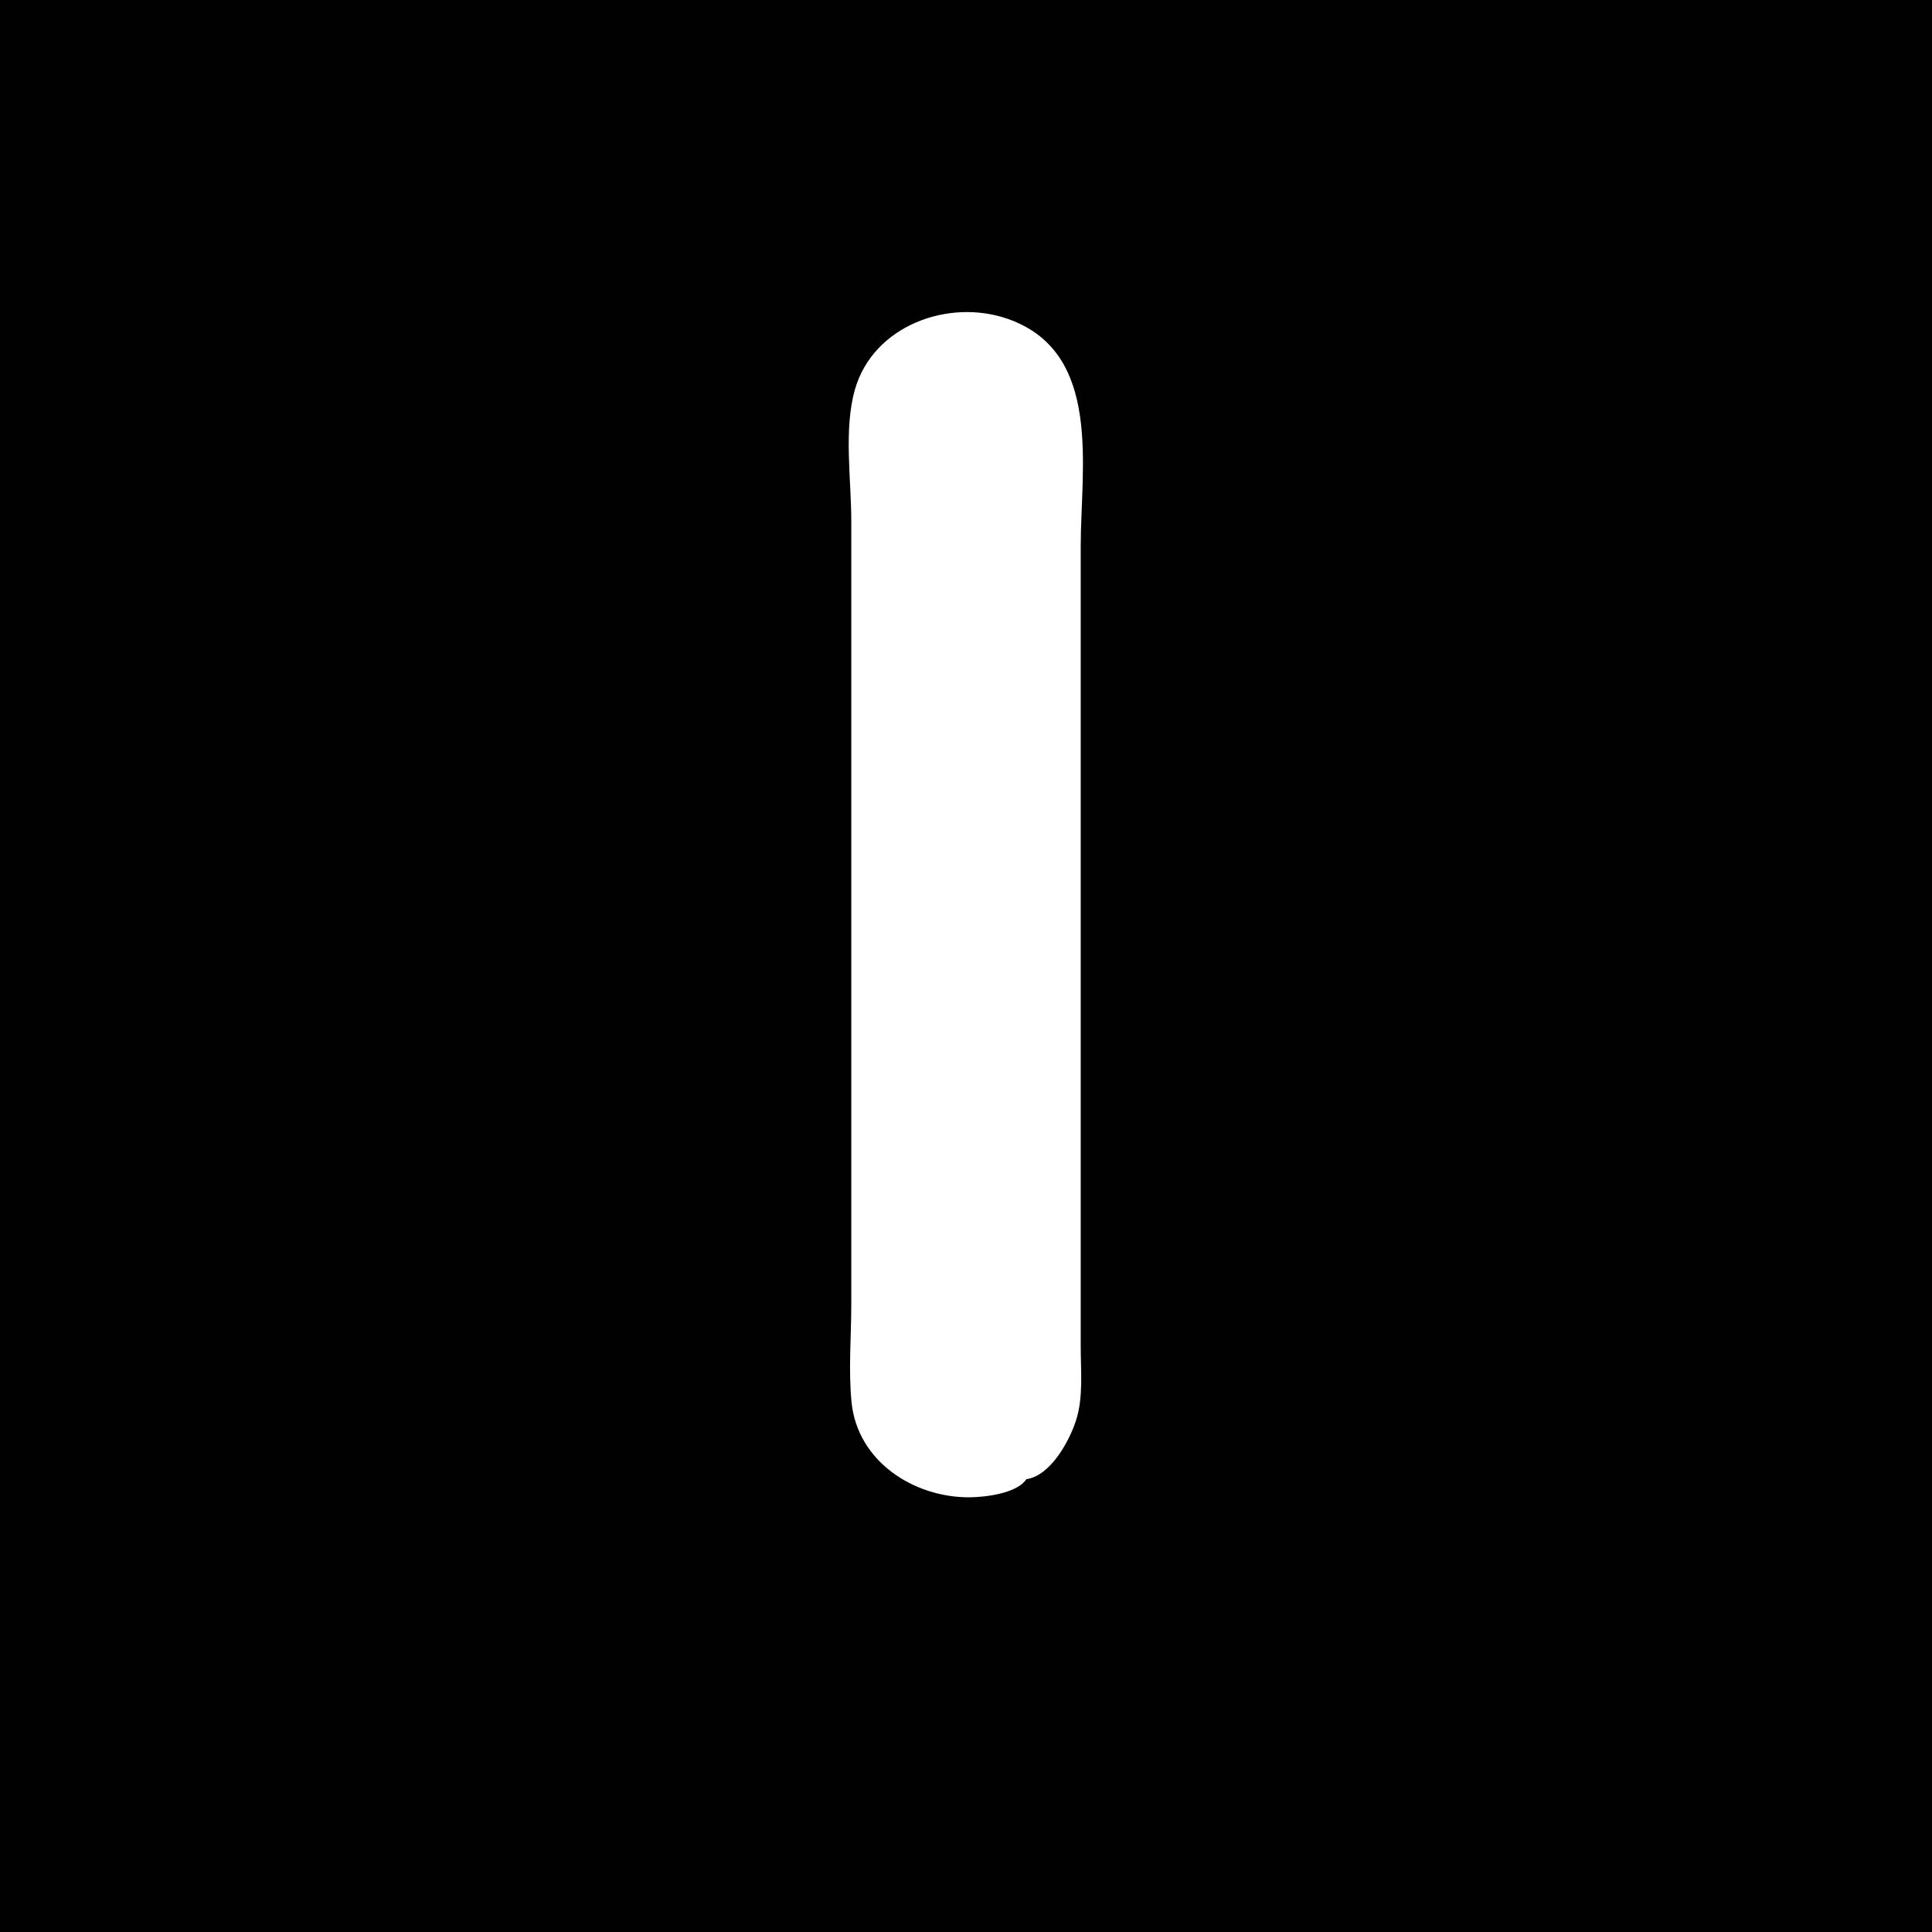
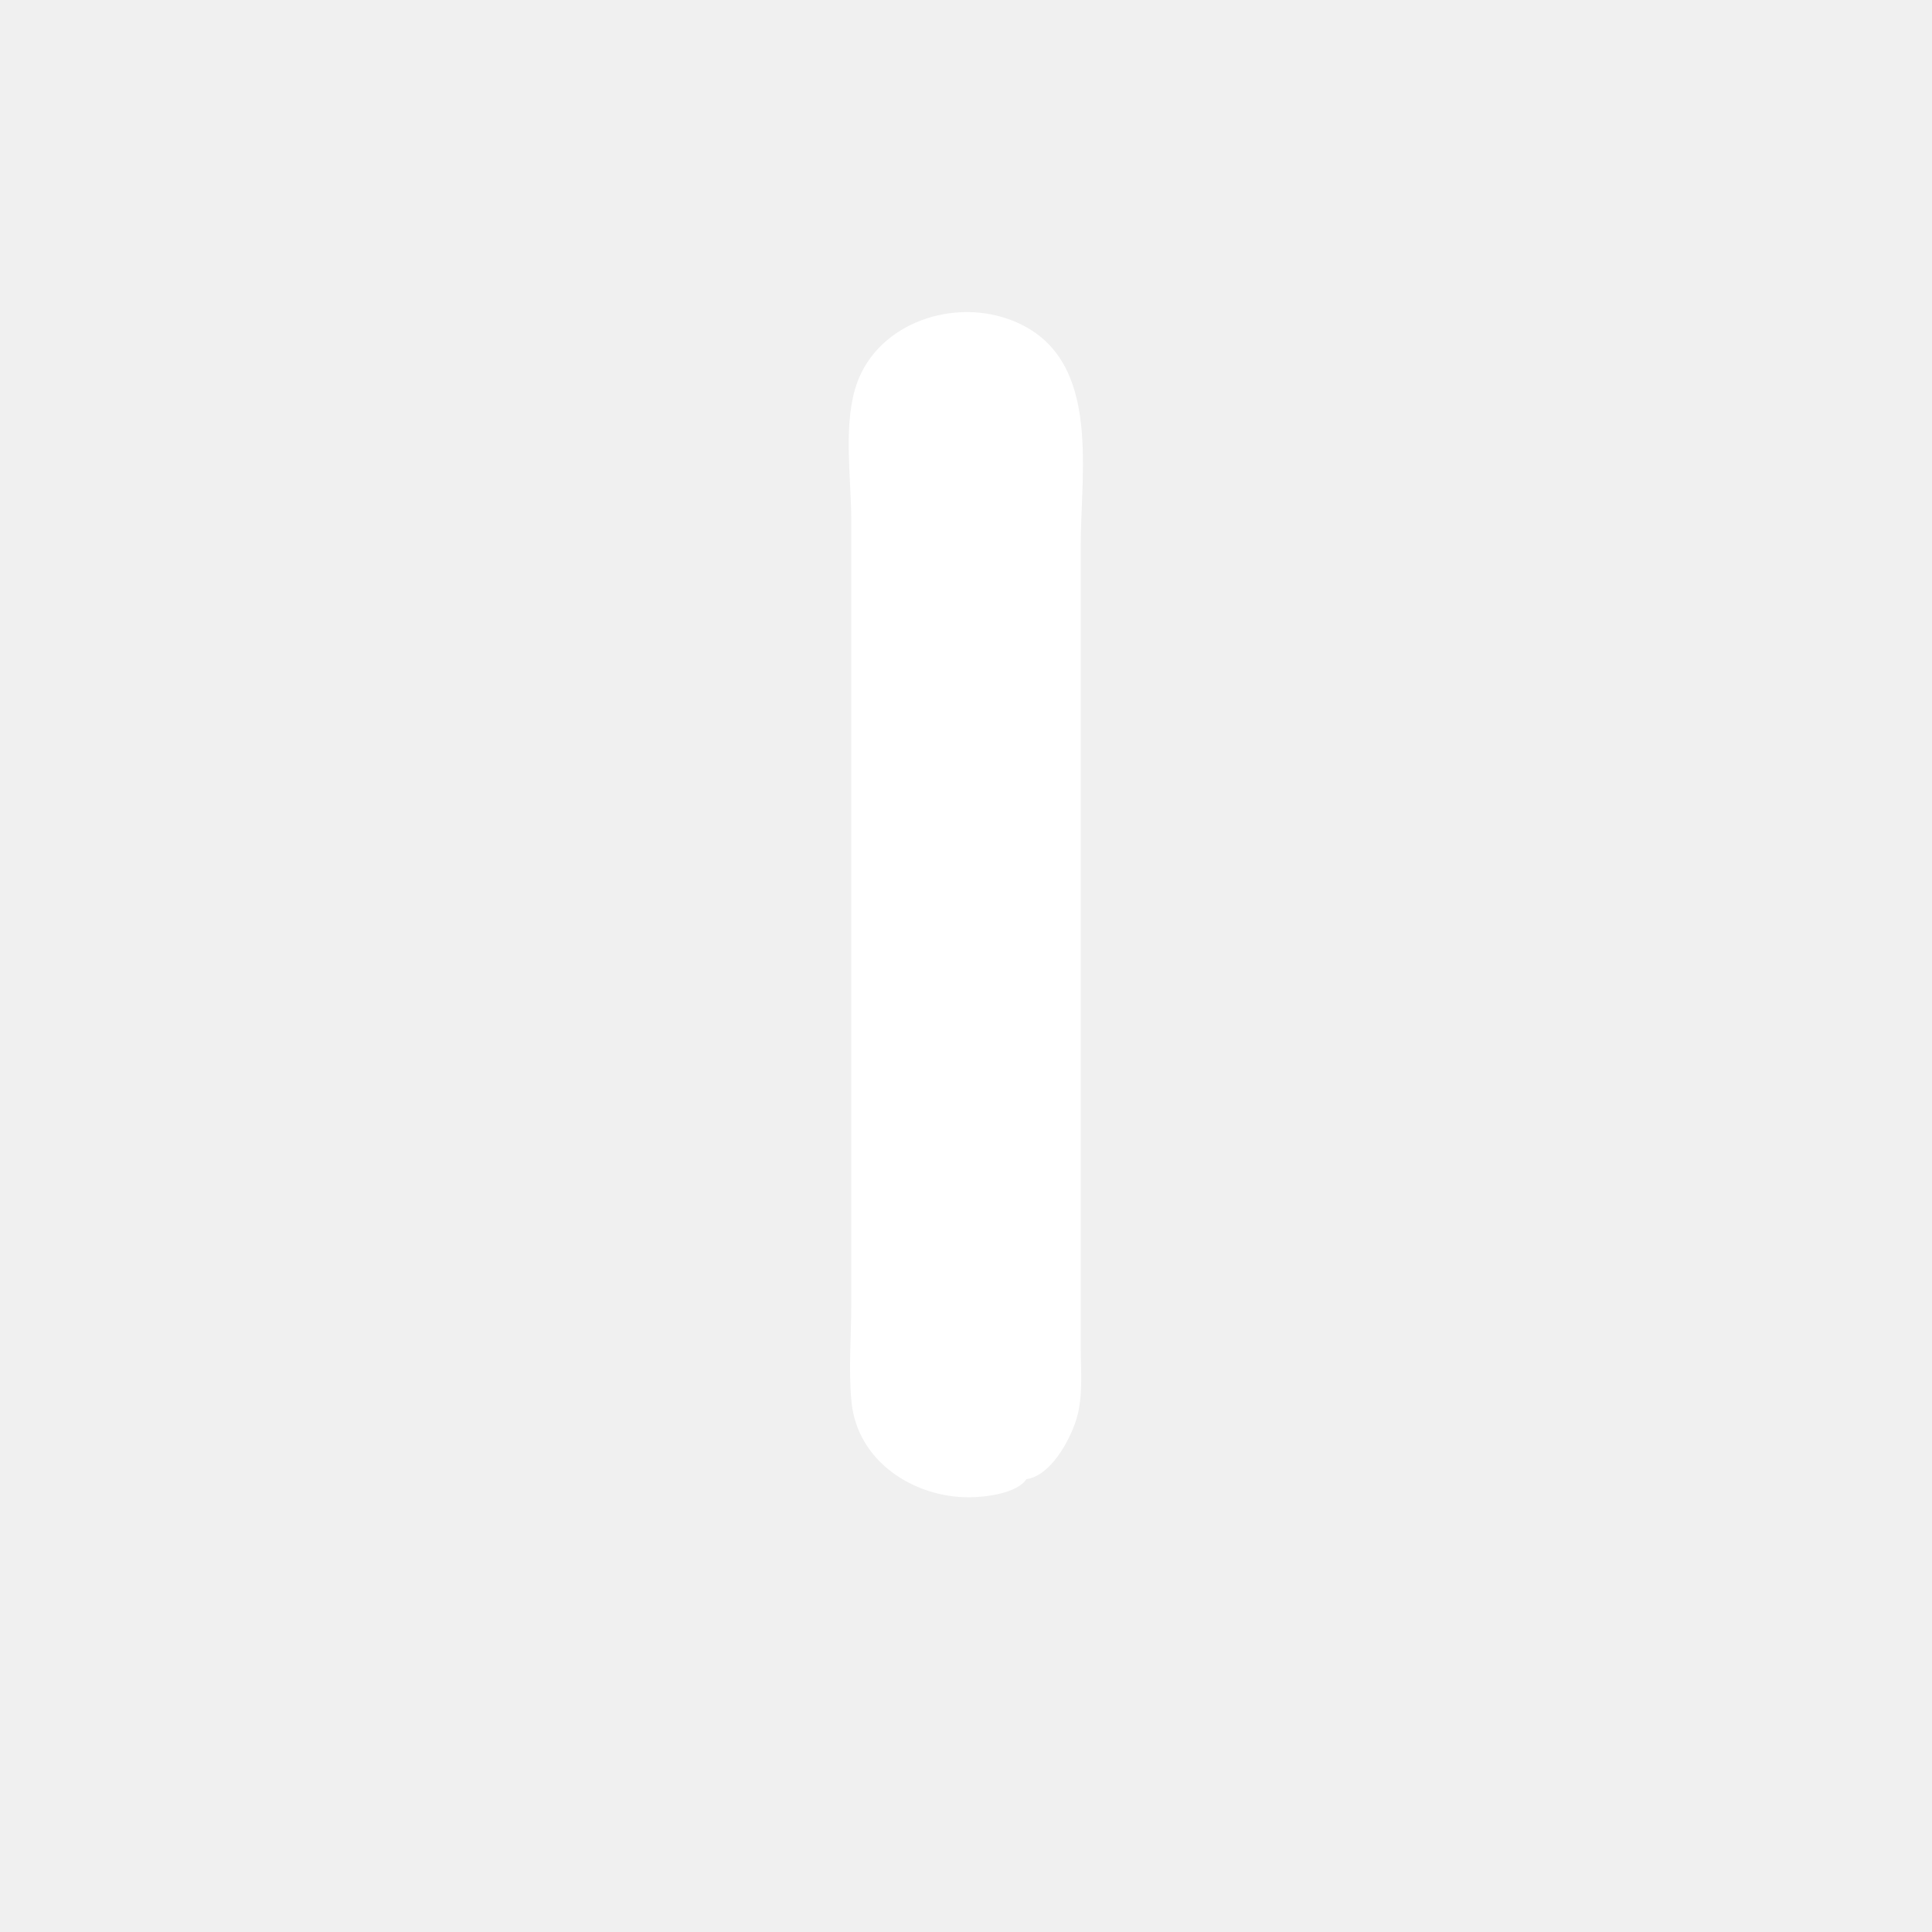
<svg xmlns="http://www.w3.org/2000/svg" width="1280" height="1280">
-   <path style="fill:#010101; stroke:none;" d="M0 0L0 1280L1280 1280L1280 0L0 0z" />
  <path style="fill:#ffffff; stroke:none;" d="M680 980C696.045 977.72 708.502 954.72 712.914 941C717.846 925.66 716 907.879 716 892L716 807L716 362C716 309.708 730.632 233.565 668 211.38C628.645 197.439 578.578 215.634 566.431 258C558.866 284.388 564 317.701 564 345L564 735L564 864C564 885.354 562.047 907.758 564.171 929C568.081 968.104 605.136 992.057 642 992C652.489 991.984 673.786 989.486 680 980z" />
-   <path style="fill:#b6b6b6; stroke:none;" d="M661 209L662 210L661 209z" />
-   <path style="fill:#818181; stroke:none;" d="M611 211L612 212L611 211z" />
-   <path style="fill:#d7d7d7; stroke:none;" d="M603 215L604 216L603 215z" />
-   <path style="fill:#b6b6b6; stroke:none;" d="M594 220L595 221L594 220z" />
-   <path style="fill:#d7d7d7; stroke:none;" d="M692 226L693 227L692 226M695 229L696 230L695 229M697 231L698 232L697 231M576 238L577 239L576 238M704 240L705 241L704 240z" />
-   <path style="fill:#b6b6b6; stroke:none;" d="M572 244L573 245L572 244z" />
-   <path style="fill:#d7d7d7; stroke:none;" d="M567 255L568 256L567 255M714 266L715 267L714 266M715 923L716 924L715 923z" />
-   <path style="fill:#818181; stroke:none;" d="M714 934L715 935L714 934M566 940L567 941L566 940M570 950L571 951L570 950z" />
-   <path style="fill:#b6b6b6; stroke:none;" d="M577 961L578 962L577 961M685 977L686 978L685 977z" />
-   <path style="fill:#d7d7d7; stroke:none;" d="M597 979L598 980L597 979z" />
-   <path style="fill:#818181; stroke:none;" d="M598 980L599 981L598 980z" />
-   <path style="fill:#d7d7d7; stroke:none;" d="M680 980L681 981L680 980M602 982L603 983L602 982M621 989L622 990L621 989z" />
-   <path style="fill:#b6b6b6; stroke:none;" d="M624 990L625 991L624 990z" />
-   <path style="fill:#d7d7d7; stroke:none;" d="M654 990L655 991L654 990z" />
-   <path style="fill:#b6b6b6; stroke:none;" d="M631 991L632 992L631 991z" />
</svg>
